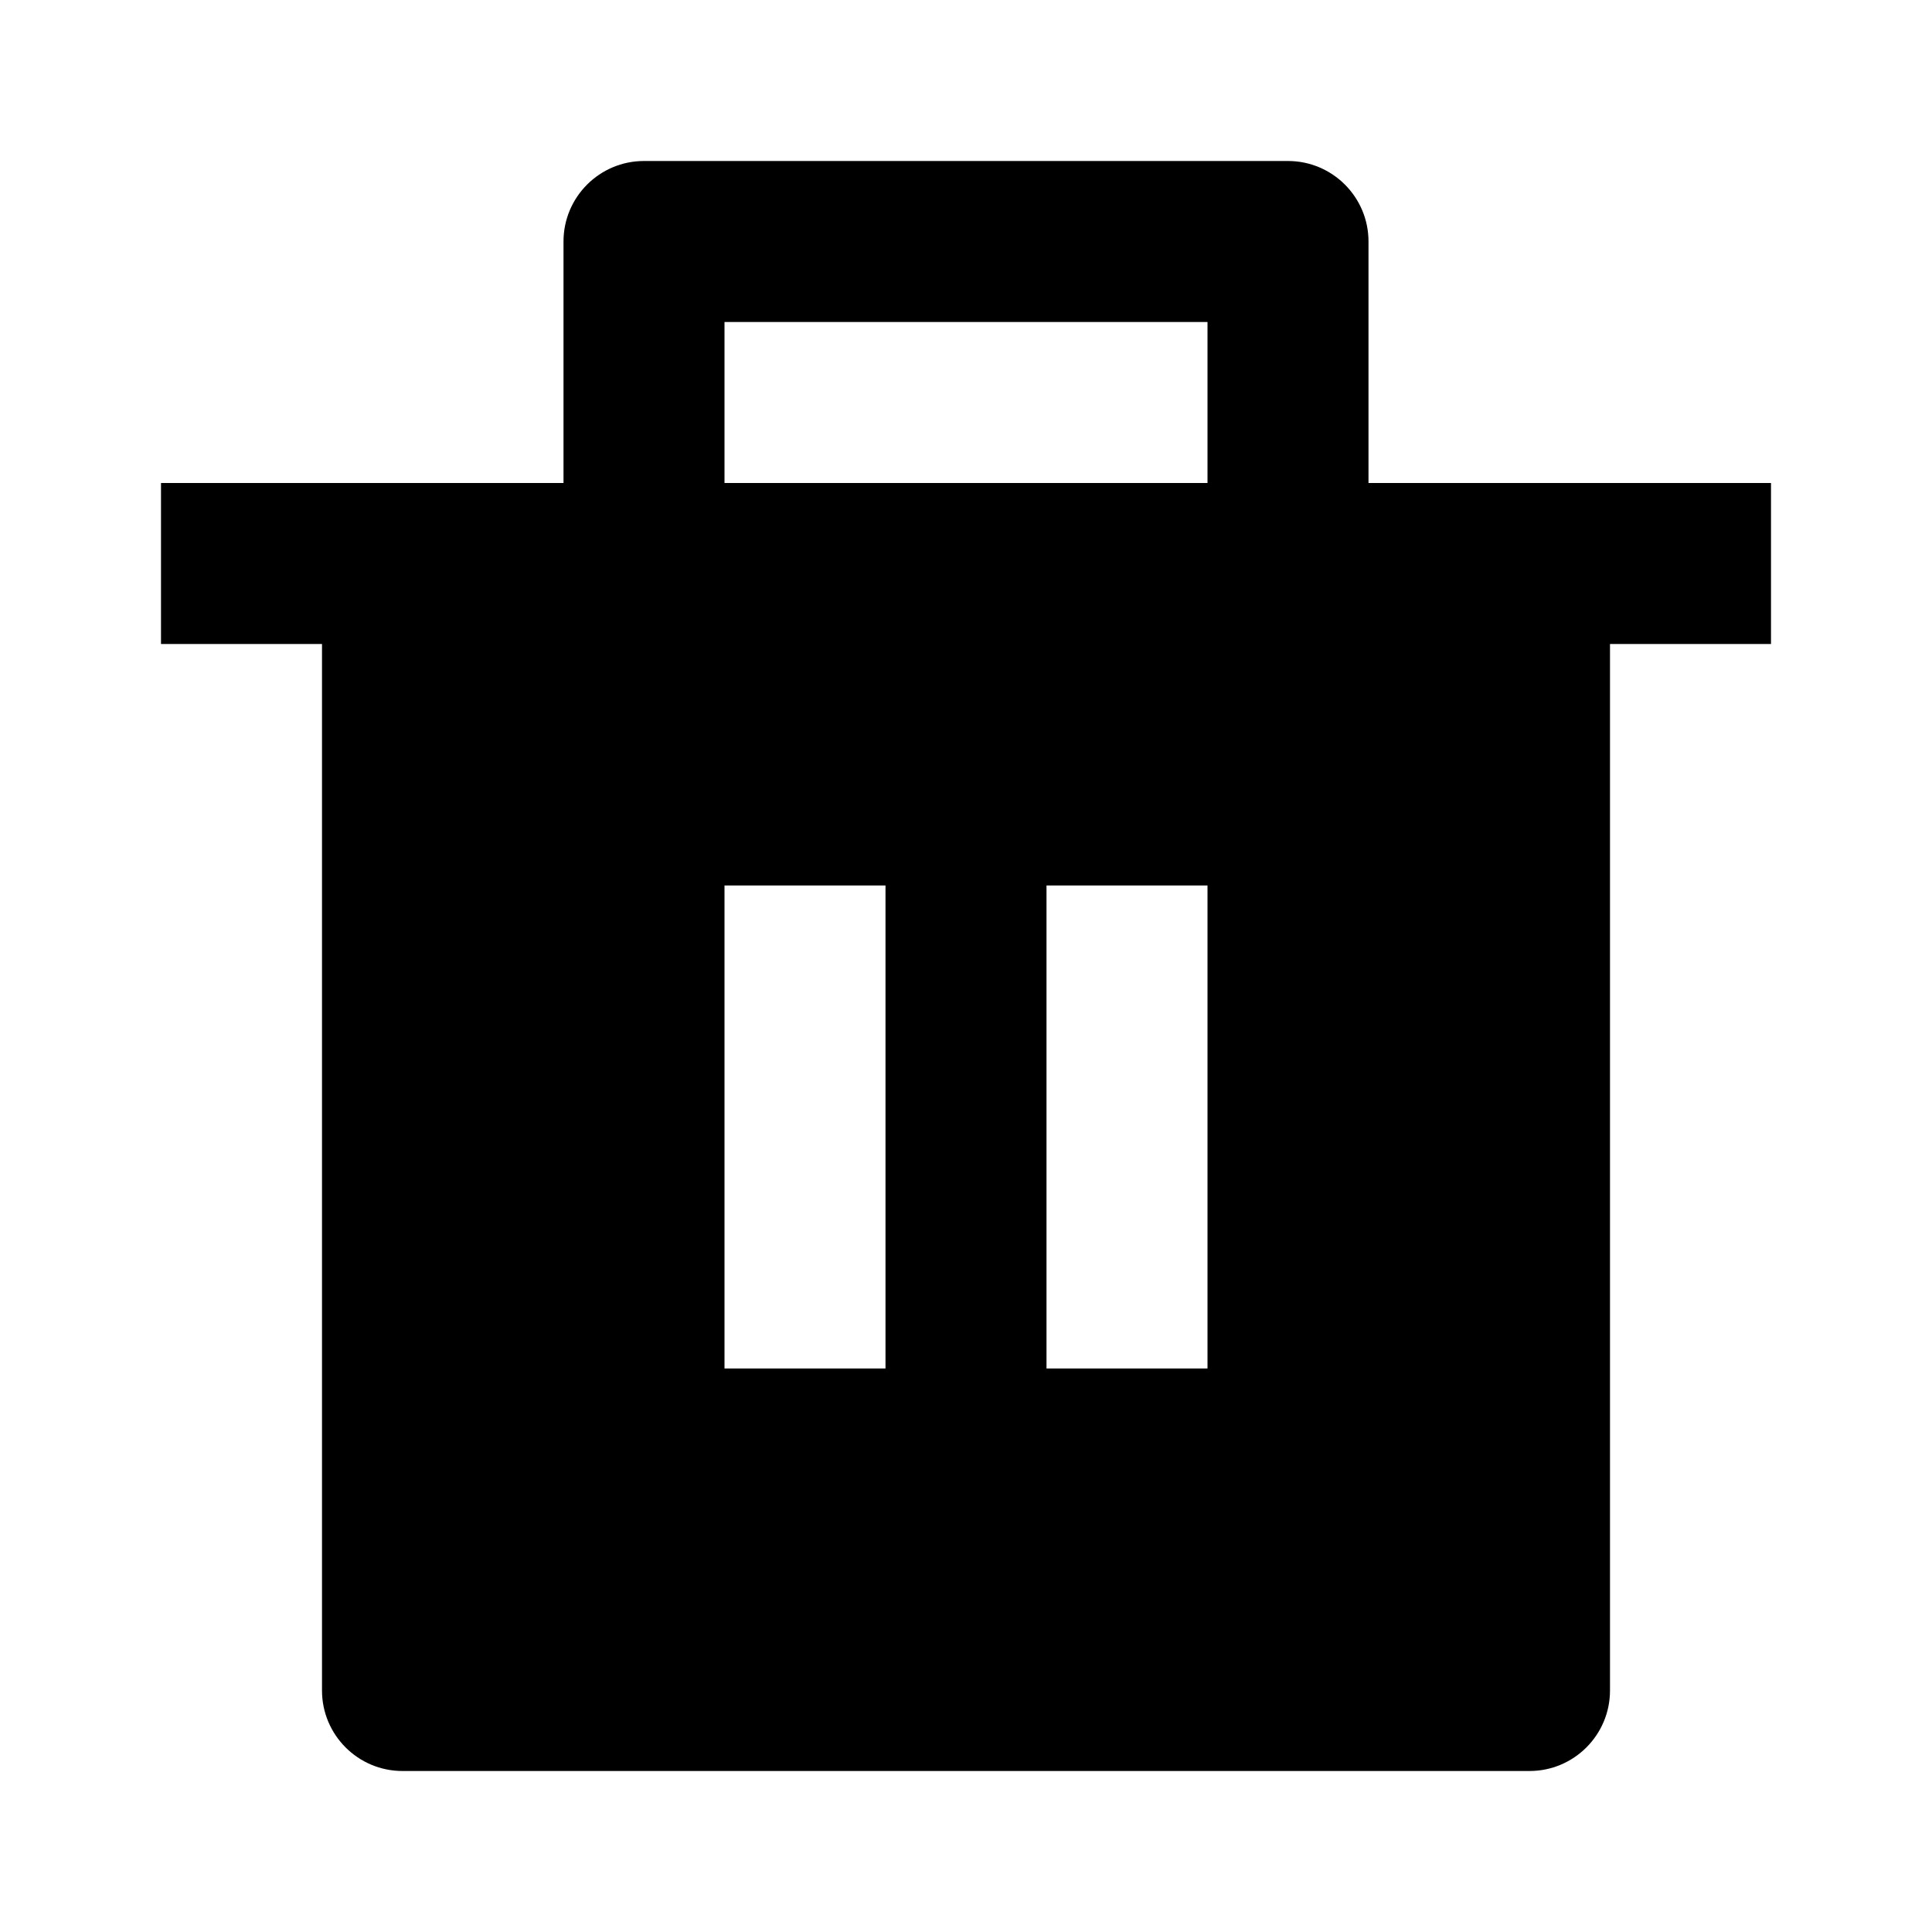
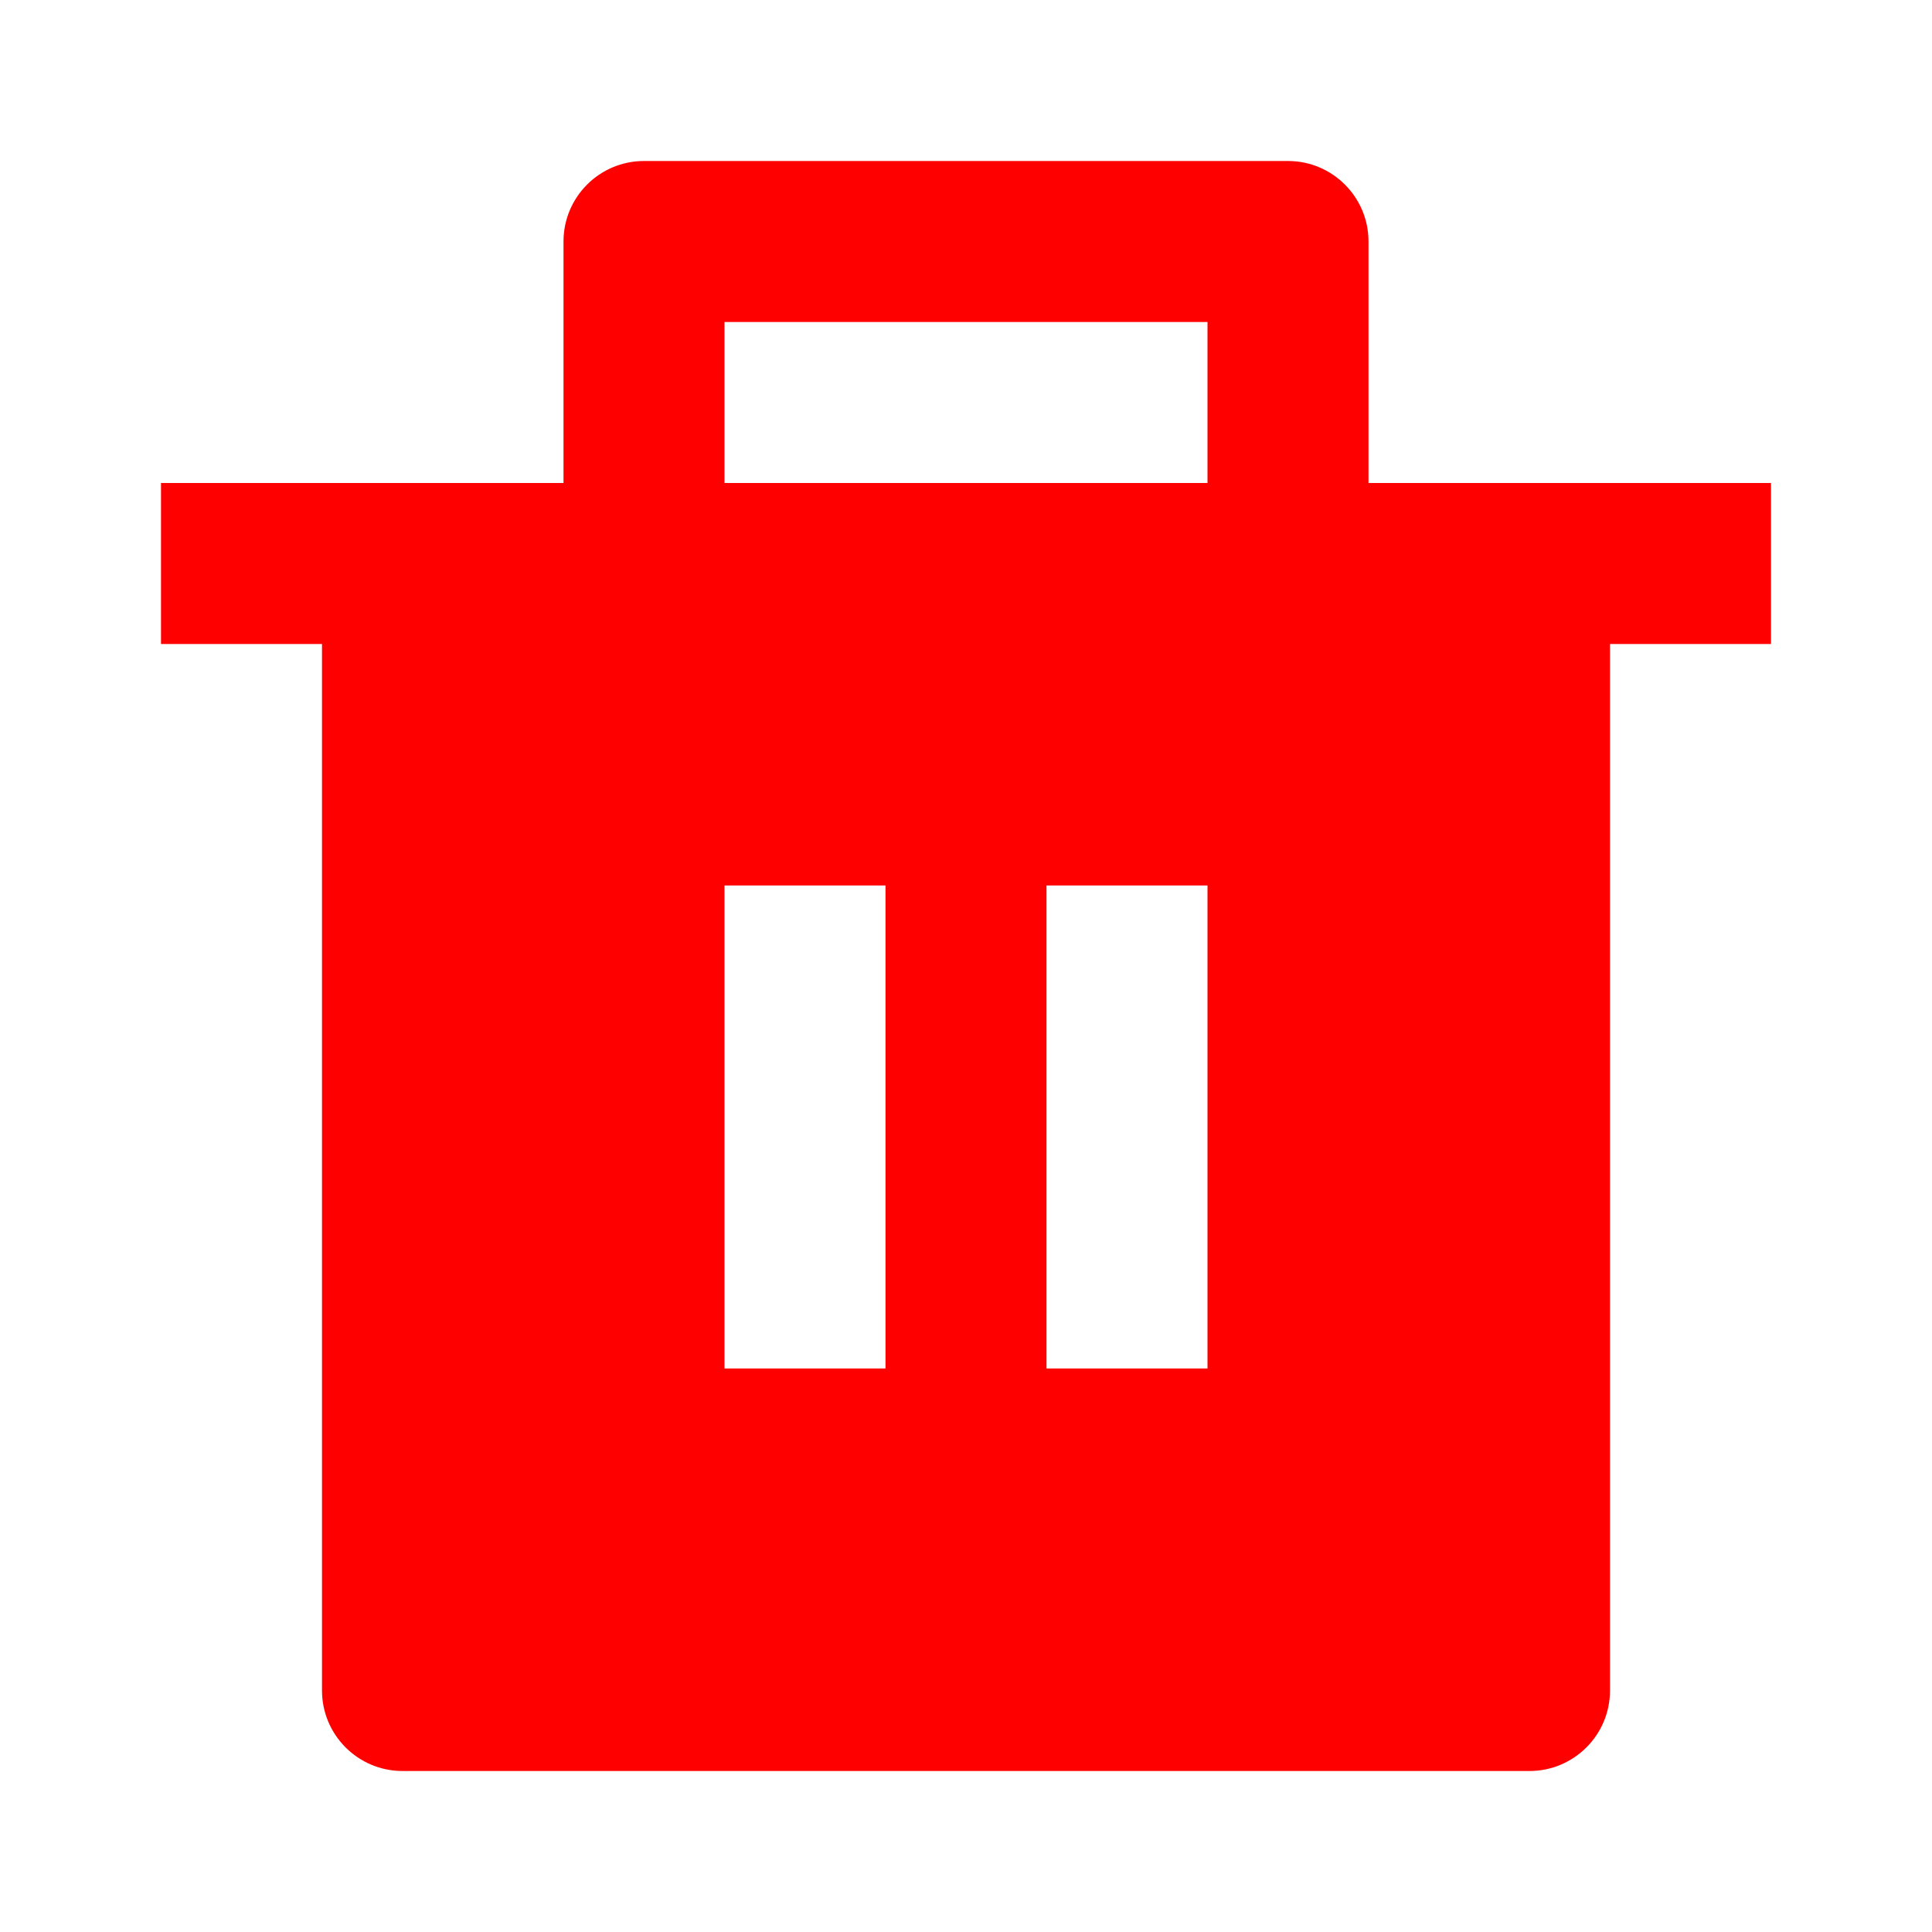
- <svg xmlns="http://www.w3.org/2000/svg" viewBox="0 0 24 24">
+ <svg xmlns="http://www.w3.org/2000/svg" viewBox="0 0 24 24" fill="#f00">
  <path d="M17 6H22V8H20V21C20 21.552 19.552 22 19 22H5C4.448 22 4 21.552 4 21V8H2V6H7V3C7 2.448 7.448 2 8 2H16C16.552 2 17 2.448 17 3V6ZM9 11V17H11V11H9ZM13 11V17H15V11H13ZM9 4V6H15V4H9Z" />
</svg>
